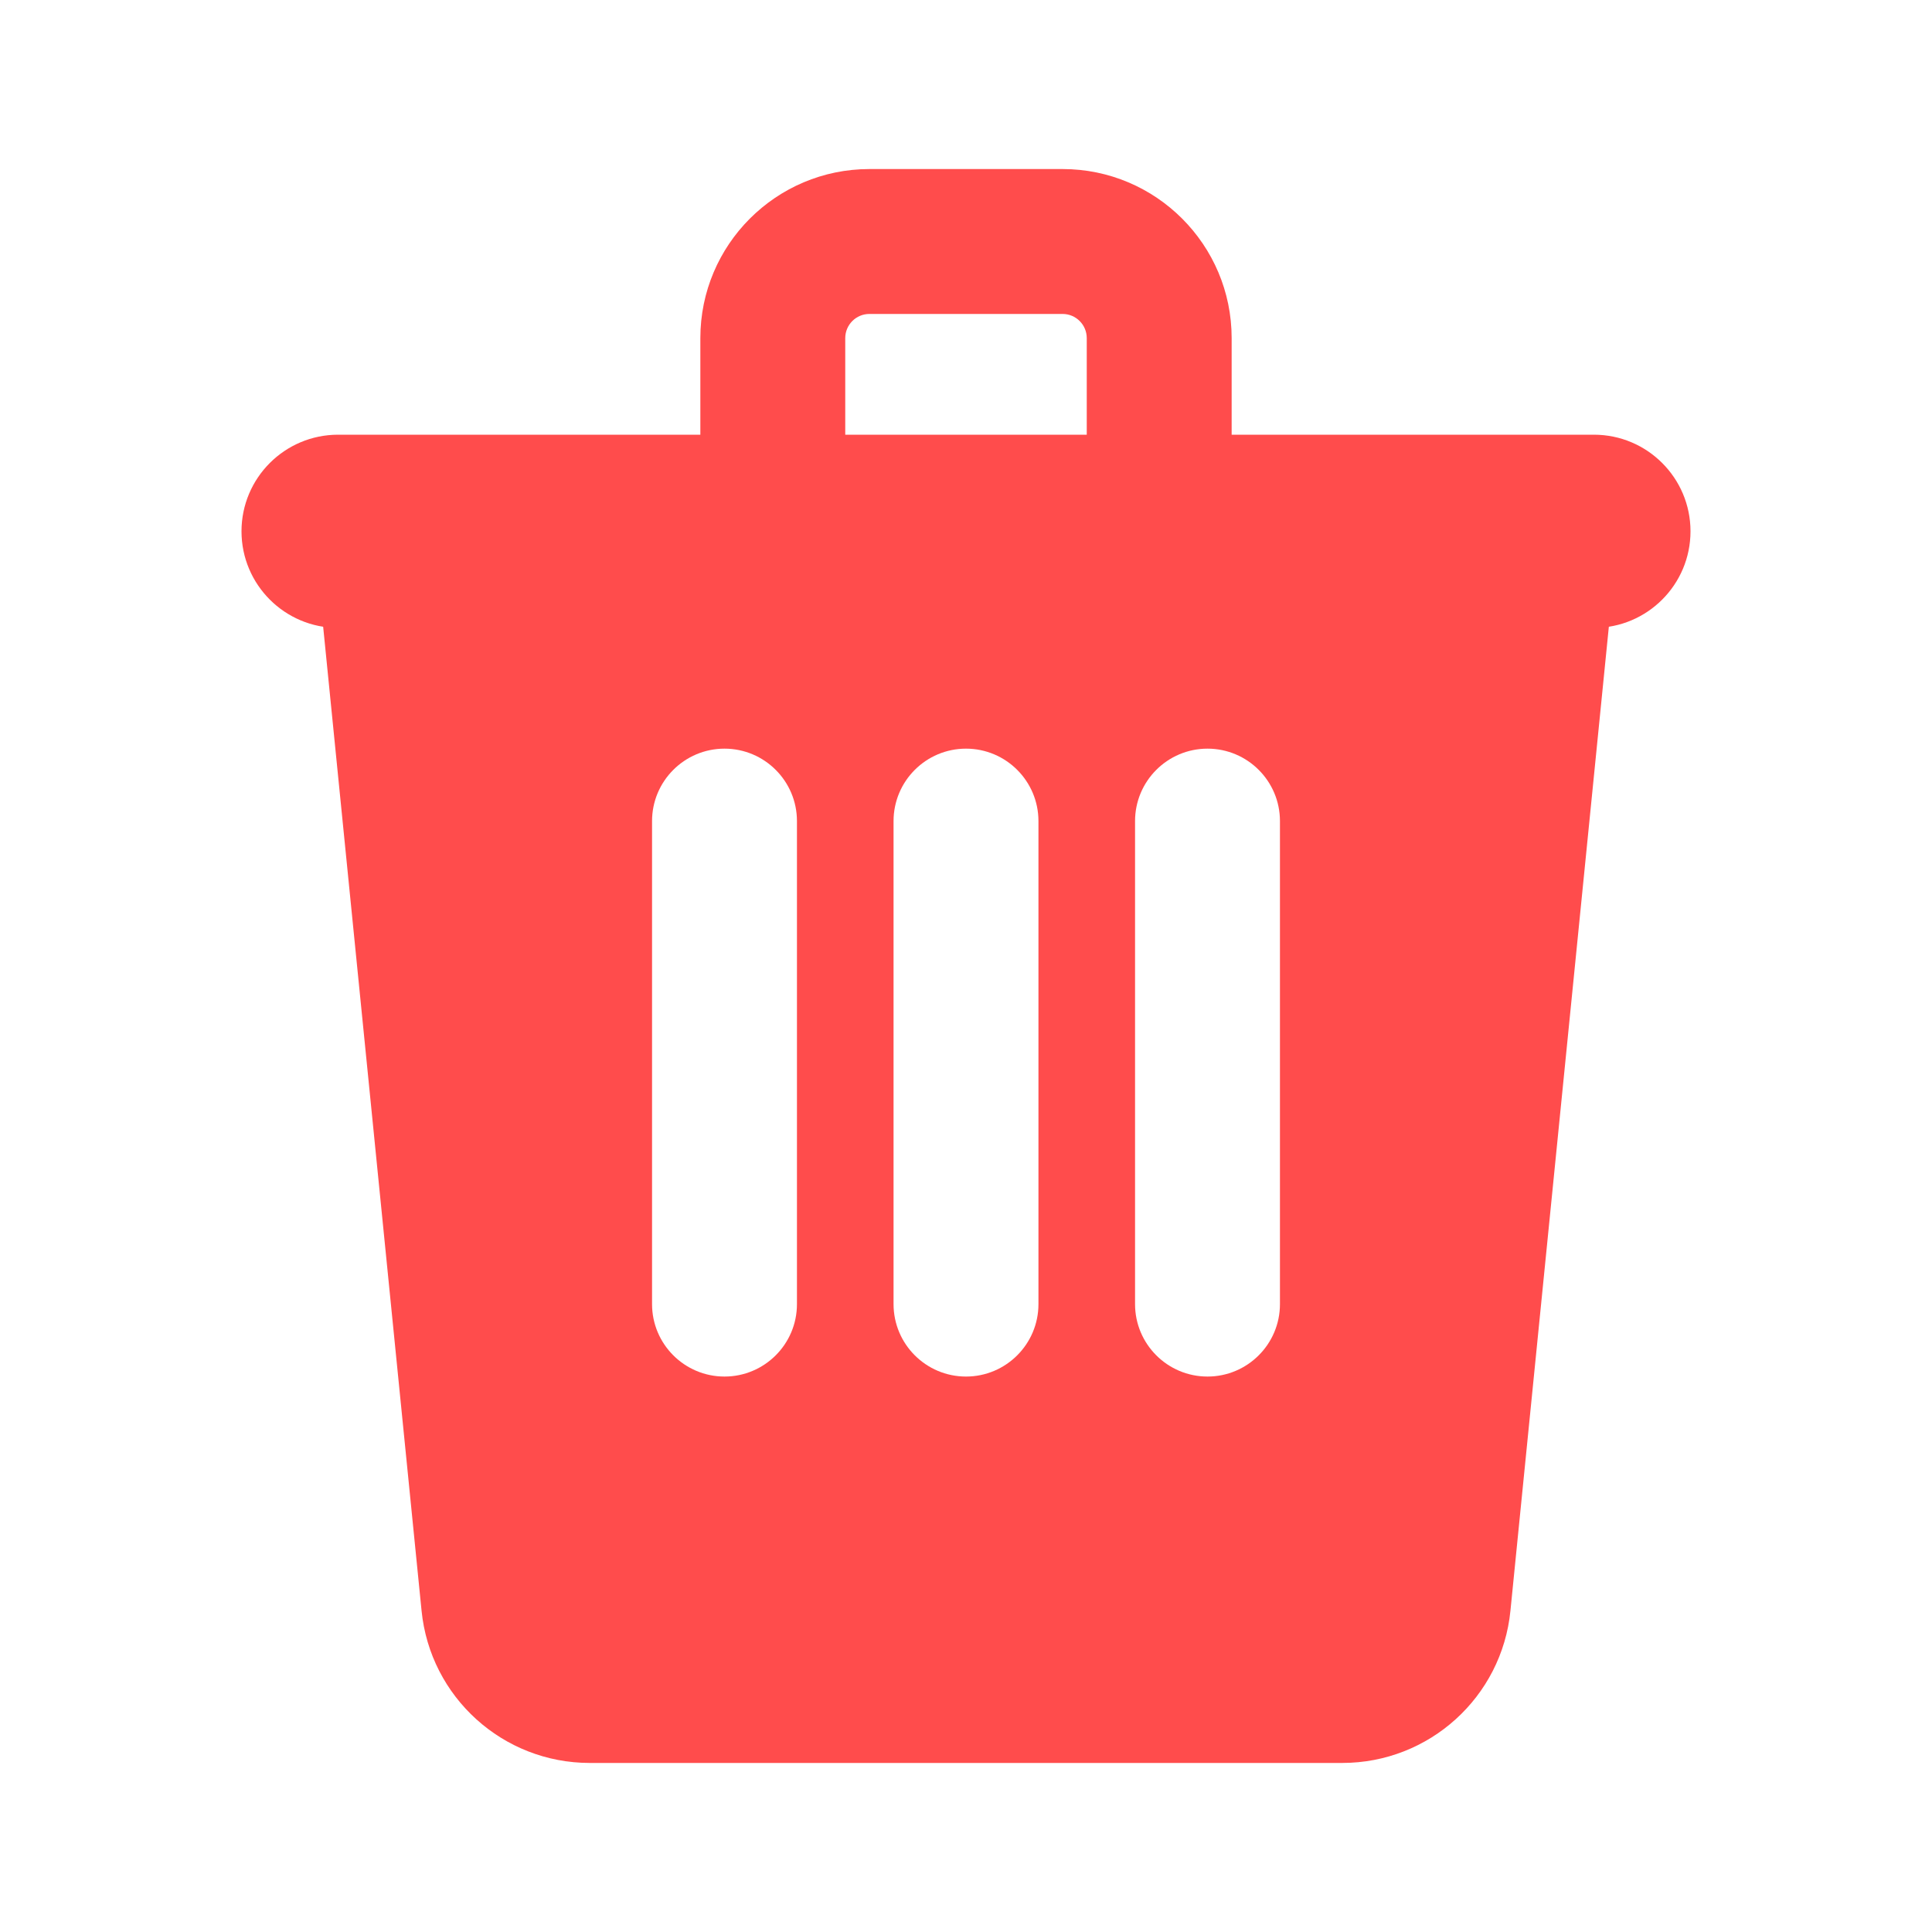
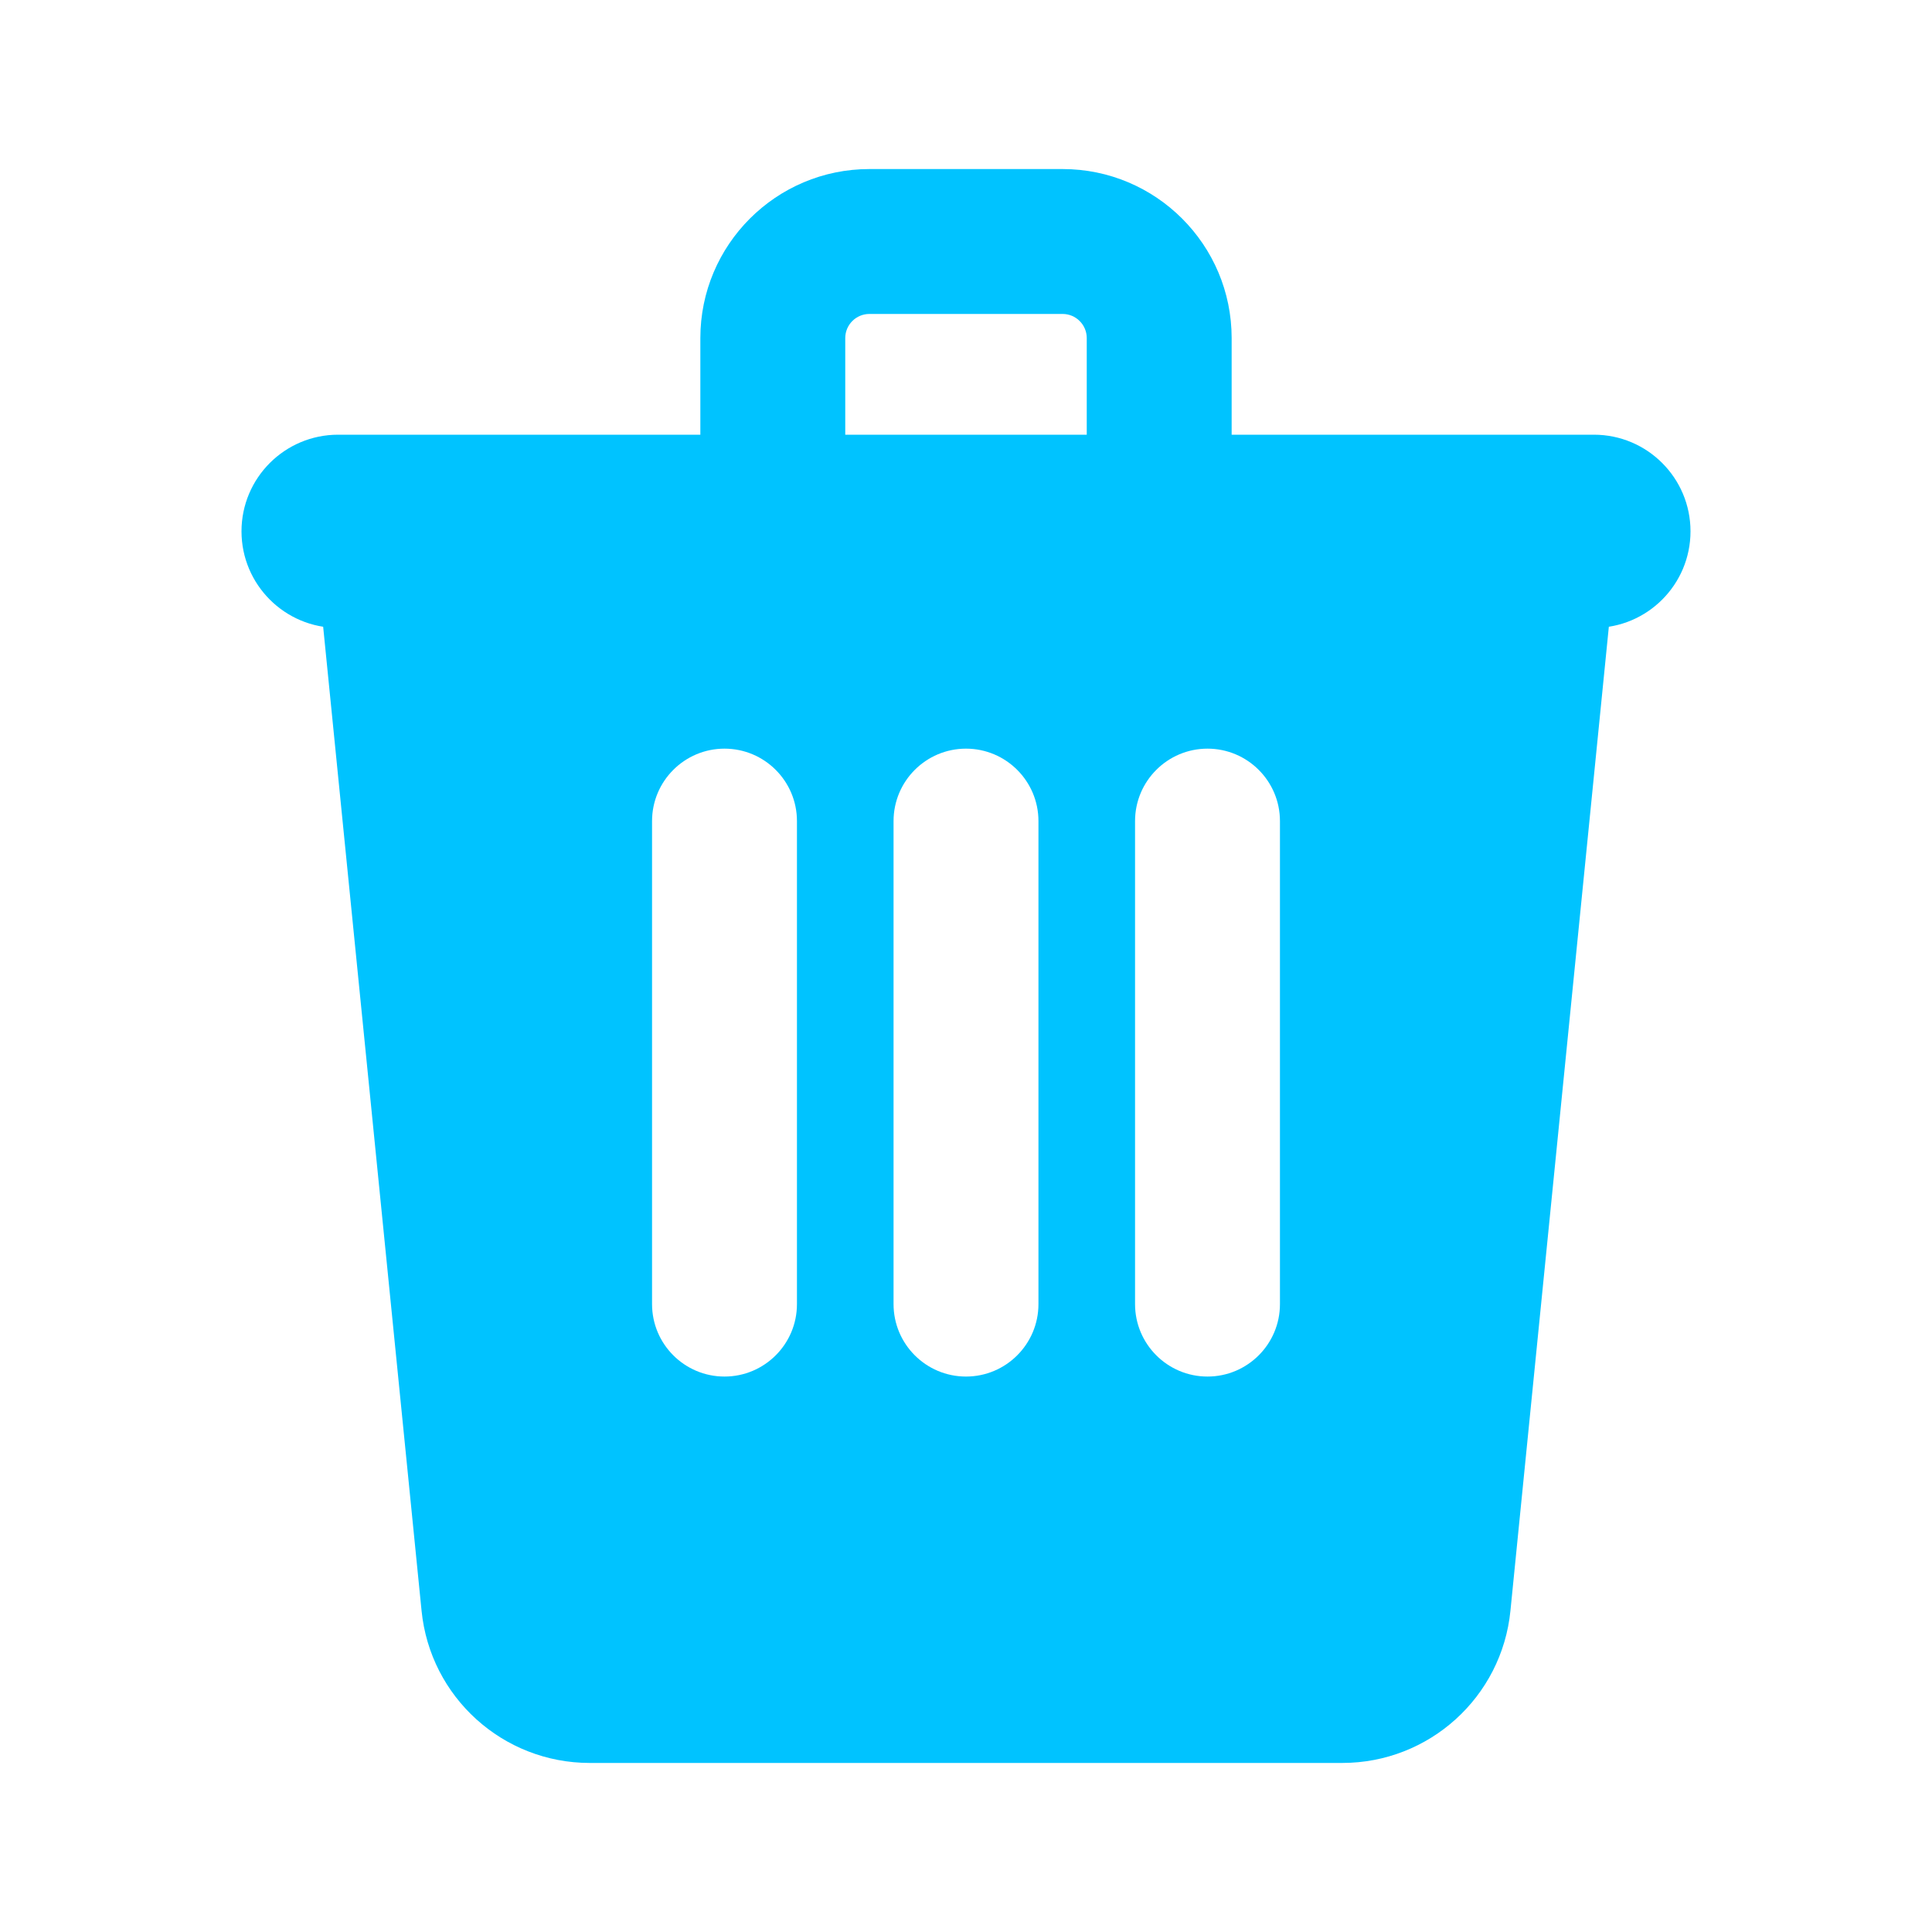
<svg xmlns="http://www.w3.org/2000/svg" width="20px" height="20px" viewBox="0 0 20 20" version="1.1">
  <defs />
  <g id="delete" stroke="none" stroke-width="1" fill="none" fill-rule="evenodd">
-     <g id="Delete-Icon" transform="translate(2, 1.5)" fill="#FF4C4C" fill-rule="nonzero">
+     <g id="Delete-Icon" transform="translate(2, 1.5)" fill="#00c3ff" fill-rule="nonzero">
      <path d="M2,3.25 L14,3.25 C14.444,3.25 14.79,3.633 14.746,4.075 L13.636,15.174 C13.547,16.069 12.794,16.75 11.895,16.75 L4.105,16.75 C3.206,16.75 2.453,16.069 2.364,15.174 L1.254,4.075 C1.21,3.633 1.556,3.25 2,3.25 Z M8.75,12 L8.75,7 C8.75,6.586 8.414,6.25 8,6.25 C7.586,6.25 7.25,6.586 7.25,7 L7.25,12 C7.25,12.414 7.586,12.75 8,12.75 C8.414,12.75 8.75,12.414 8.75,12 Z M11.25,12 L11.25,7 C11.25,6.586 10.914,6.25 10.5,6.25 C10.086,6.25 9.75,6.586 9.75,7 L9.75,12 C9.75,12.414 10.086,12.75 10.5,12.75 C10.914,12.75 11.25,12.414 11.25,12 Z M6.25,12 L6.25,7 C6.25,6.586 5.914,6.25 5.5,6.25 C5.086,6.25 4.75,6.586 4.75,7 L4.75,12 C4.75,12.414 5.086,12.75 5.5,12.75 C5.914,12.75 6.25,12.414 6.25,12 Z M1.5,4 L14.5,4 L1.5,4 Z M1.5,3 L14.5,3 C15.052,3 15.5,3.448 15.5,4 C15.5,4.552 15.052,5 14.5,5 L1.5,5 C0.948,5 0.5,4.552 0.5,4 C0.5,3.448 0.948,3 1.5,3 Z M9.25,3.25 L9.25,2 C9.25,1.862 9.138,1.75 9,1.75 L7,1.75 C6.862,1.75 6.75,1.862 6.75,2 L6.75,3.25 L9.25,3.25 Z M7,0.25 L9,0.25 C9.966,0.25 10.75,1.034 10.75,2 L10.75,4.75 L5.25,4.75 L5.25,2 C5.25,1.034 6.034,0.25 7,0.25 Z" id="Combined-Shape" />
    </g>
  </g>
</svg>
